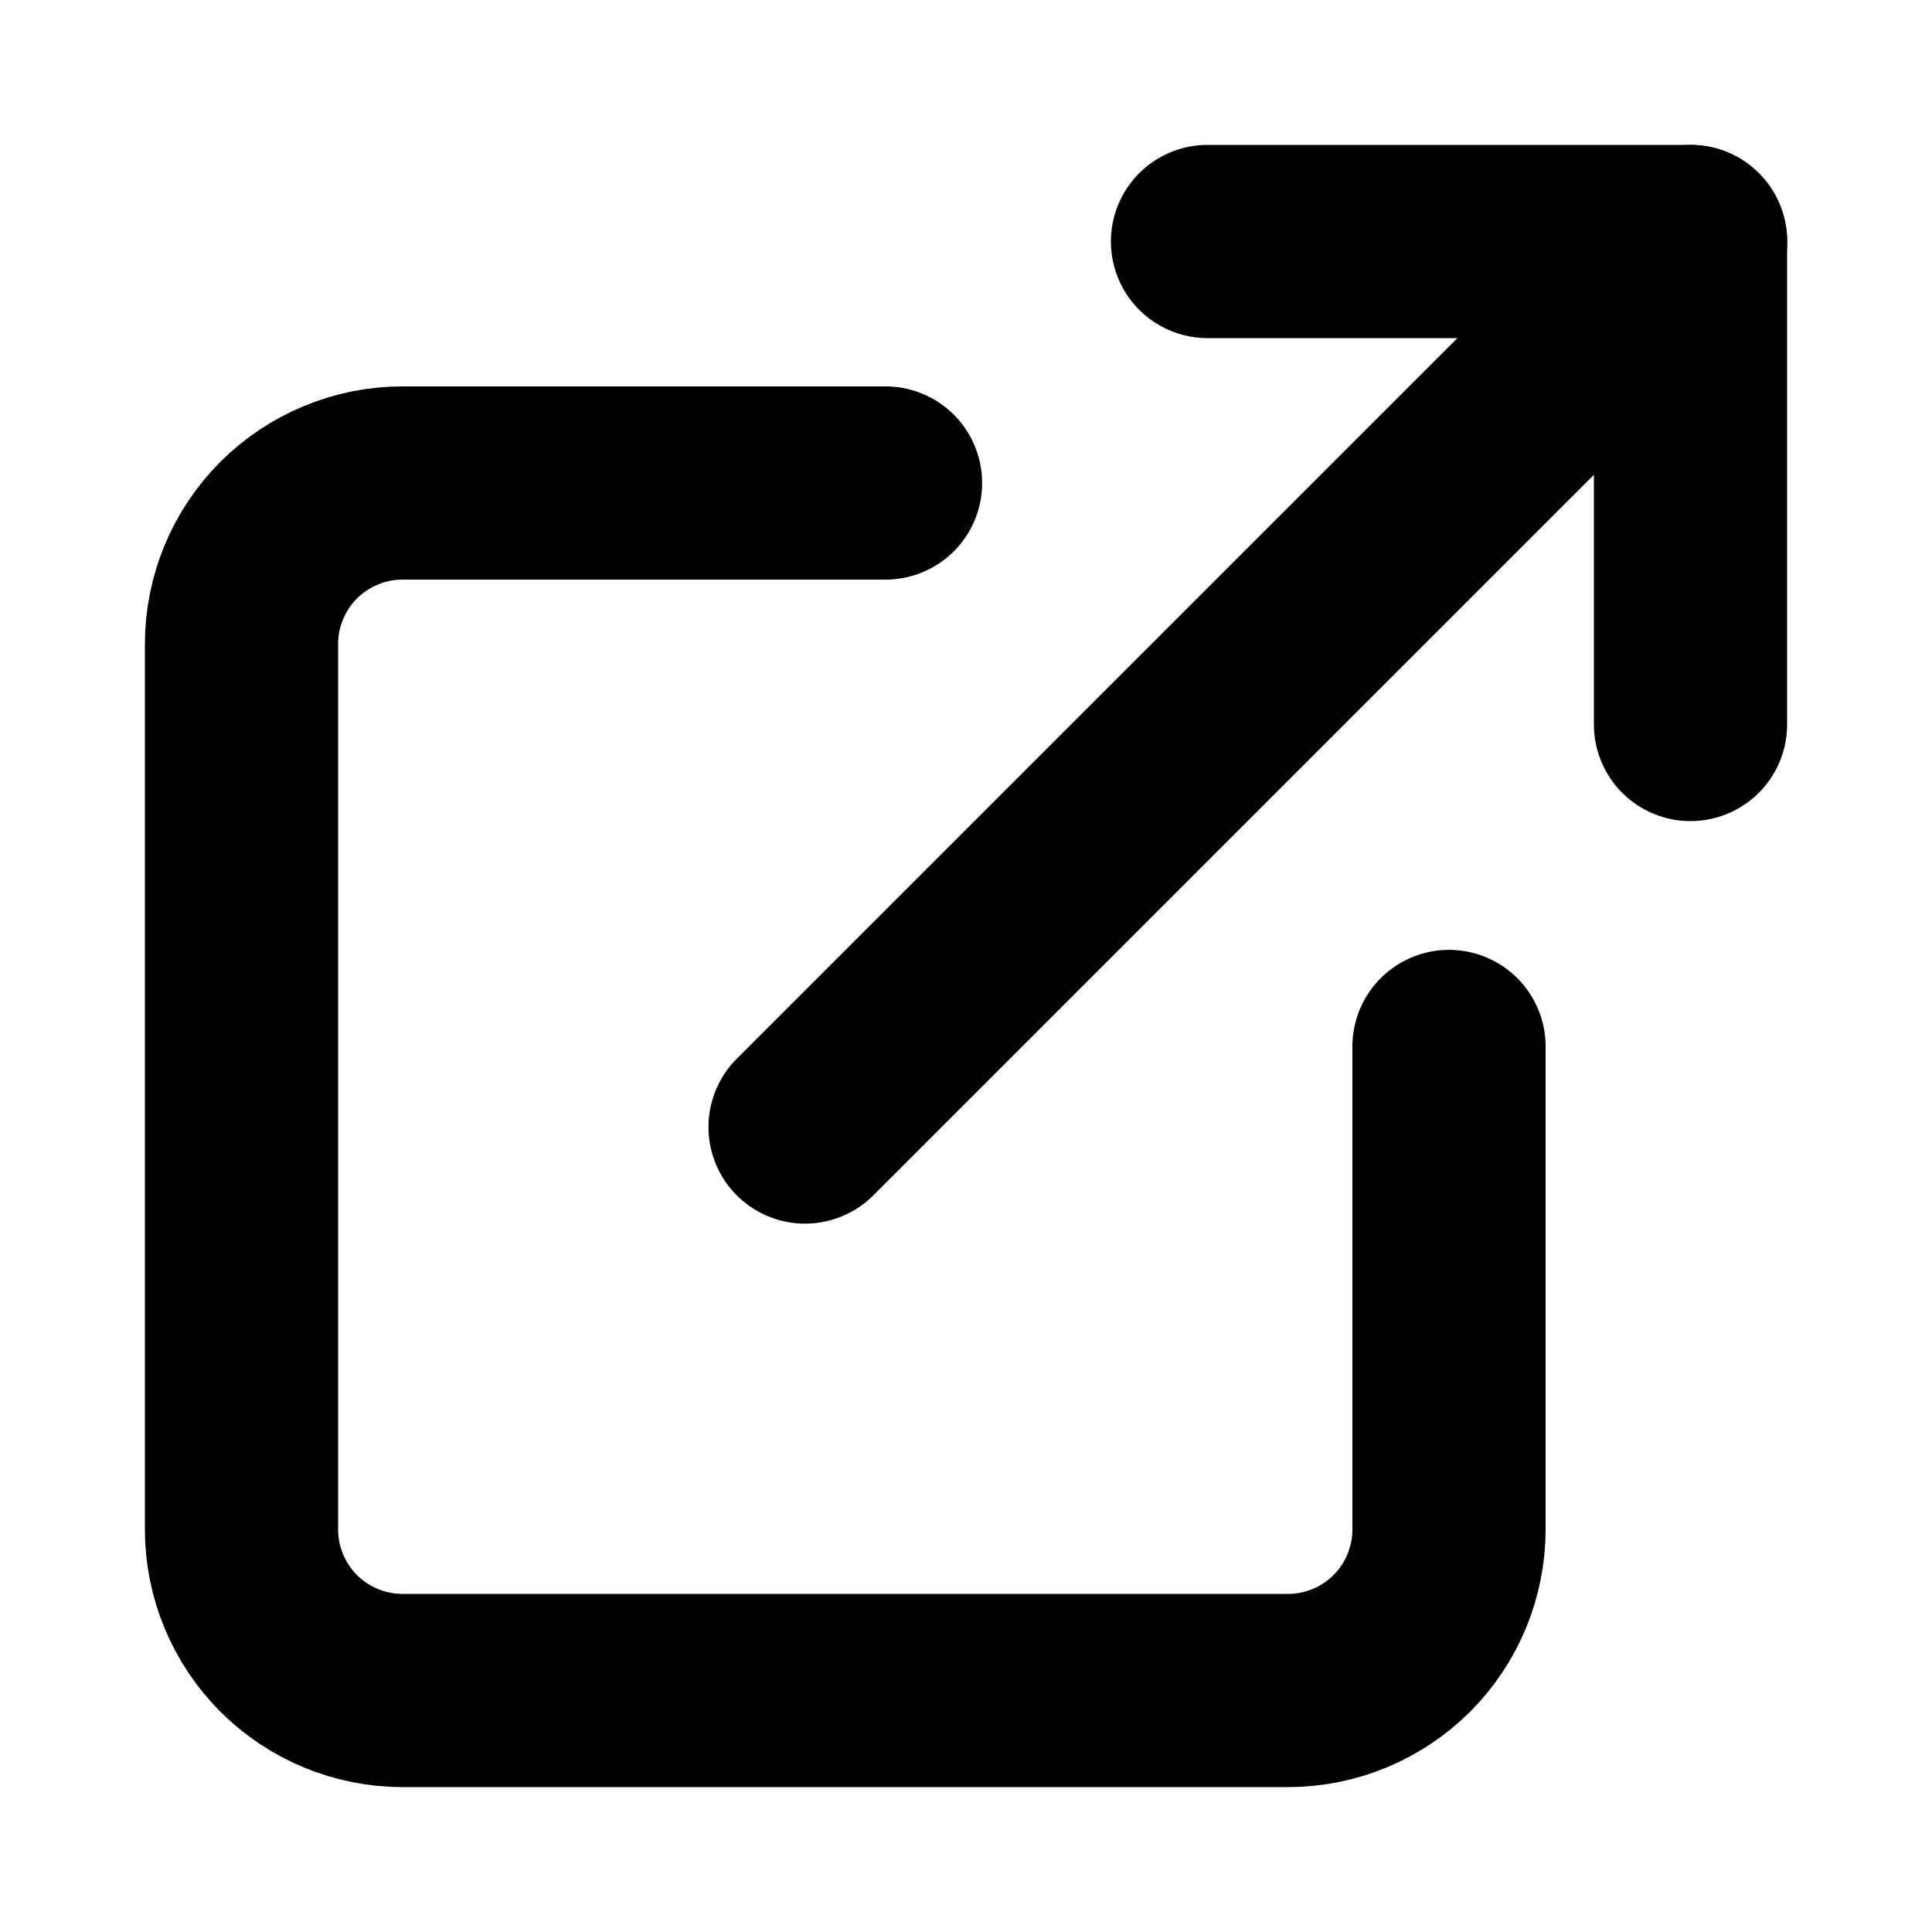
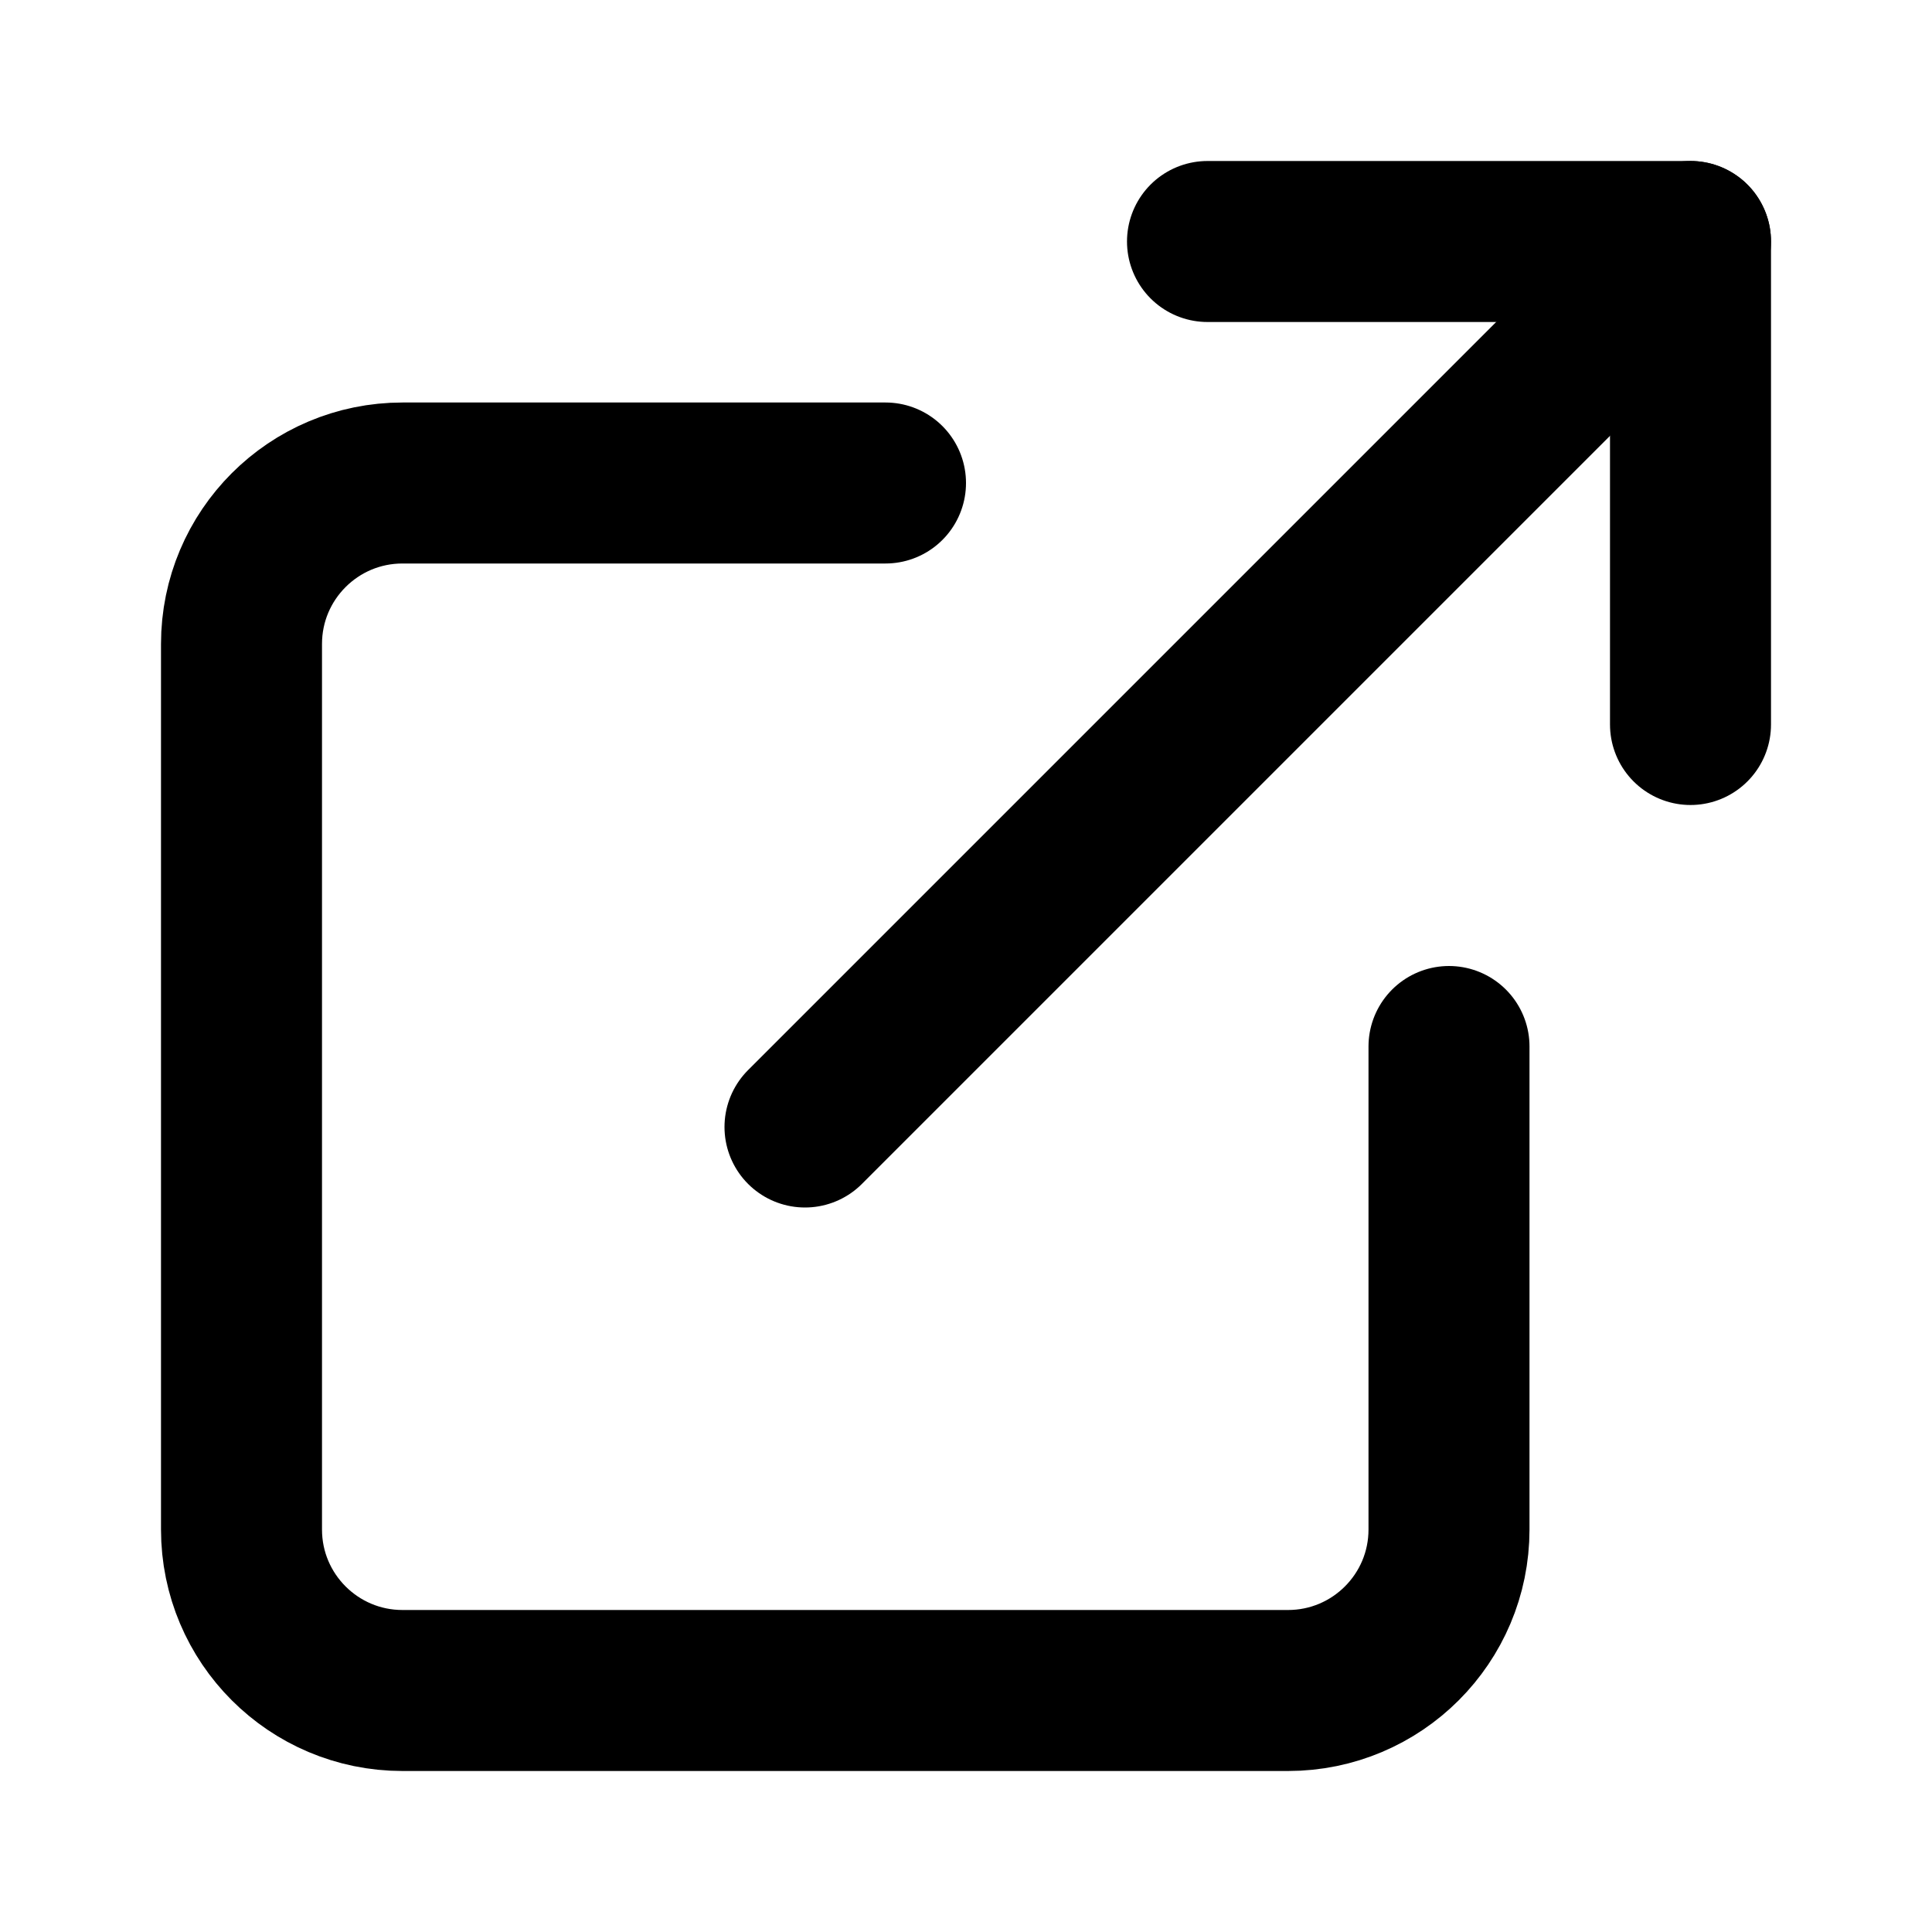
- <svg xmlns="http://www.w3.org/2000/svg" width="20" height="20" viewBox="0 0 20 20" fill="none">
-   <path d="M15 10.833V15.833C15 16.275 14.824 16.699 14.512 17.012C14.199 17.324 13.775 17.5 13.333 17.5H4.167C3.725 17.5 3.301 17.324 2.988 17.012C2.676 16.699 2.5 16.275 2.5 15.833V6.667C2.5 6.225 2.676 5.801 2.988 5.488C3.301 5.176 3.725 5 4.167 5H9.167" stroke="currentColor" stroke-width="2" stroke-linecap="round" stroke-linejoin="round" />
-   <path d="M12.5 2.5H17.5V7.5" stroke="currentColor" stroke-width="2" stroke-linecap="round" stroke-linejoin="round" />
-   <path d="M8.334 11.667L17.501 2.5" stroke="currentColor" stroke-width="2" stroke-linecap="round" stroke-linejoin="round" />
+ <svg xmlns="http://www.w3.org/2000/svg" width="24" height="24" viewBox="0 0 24 24" fill="none" stroke="currentColor" stroke-width="2" stroke-linecap="round" stroke-linejoin="round">
+   <path d="M15 3h6v6" />
+   <path d="M10 14 21 3" />
+   <path d="M18 13v6a2 2 0 0 1-2 2H5a2 2 0 0 1-2-2V8a2 2 0 0 1 2-2h6" />
</svg>
